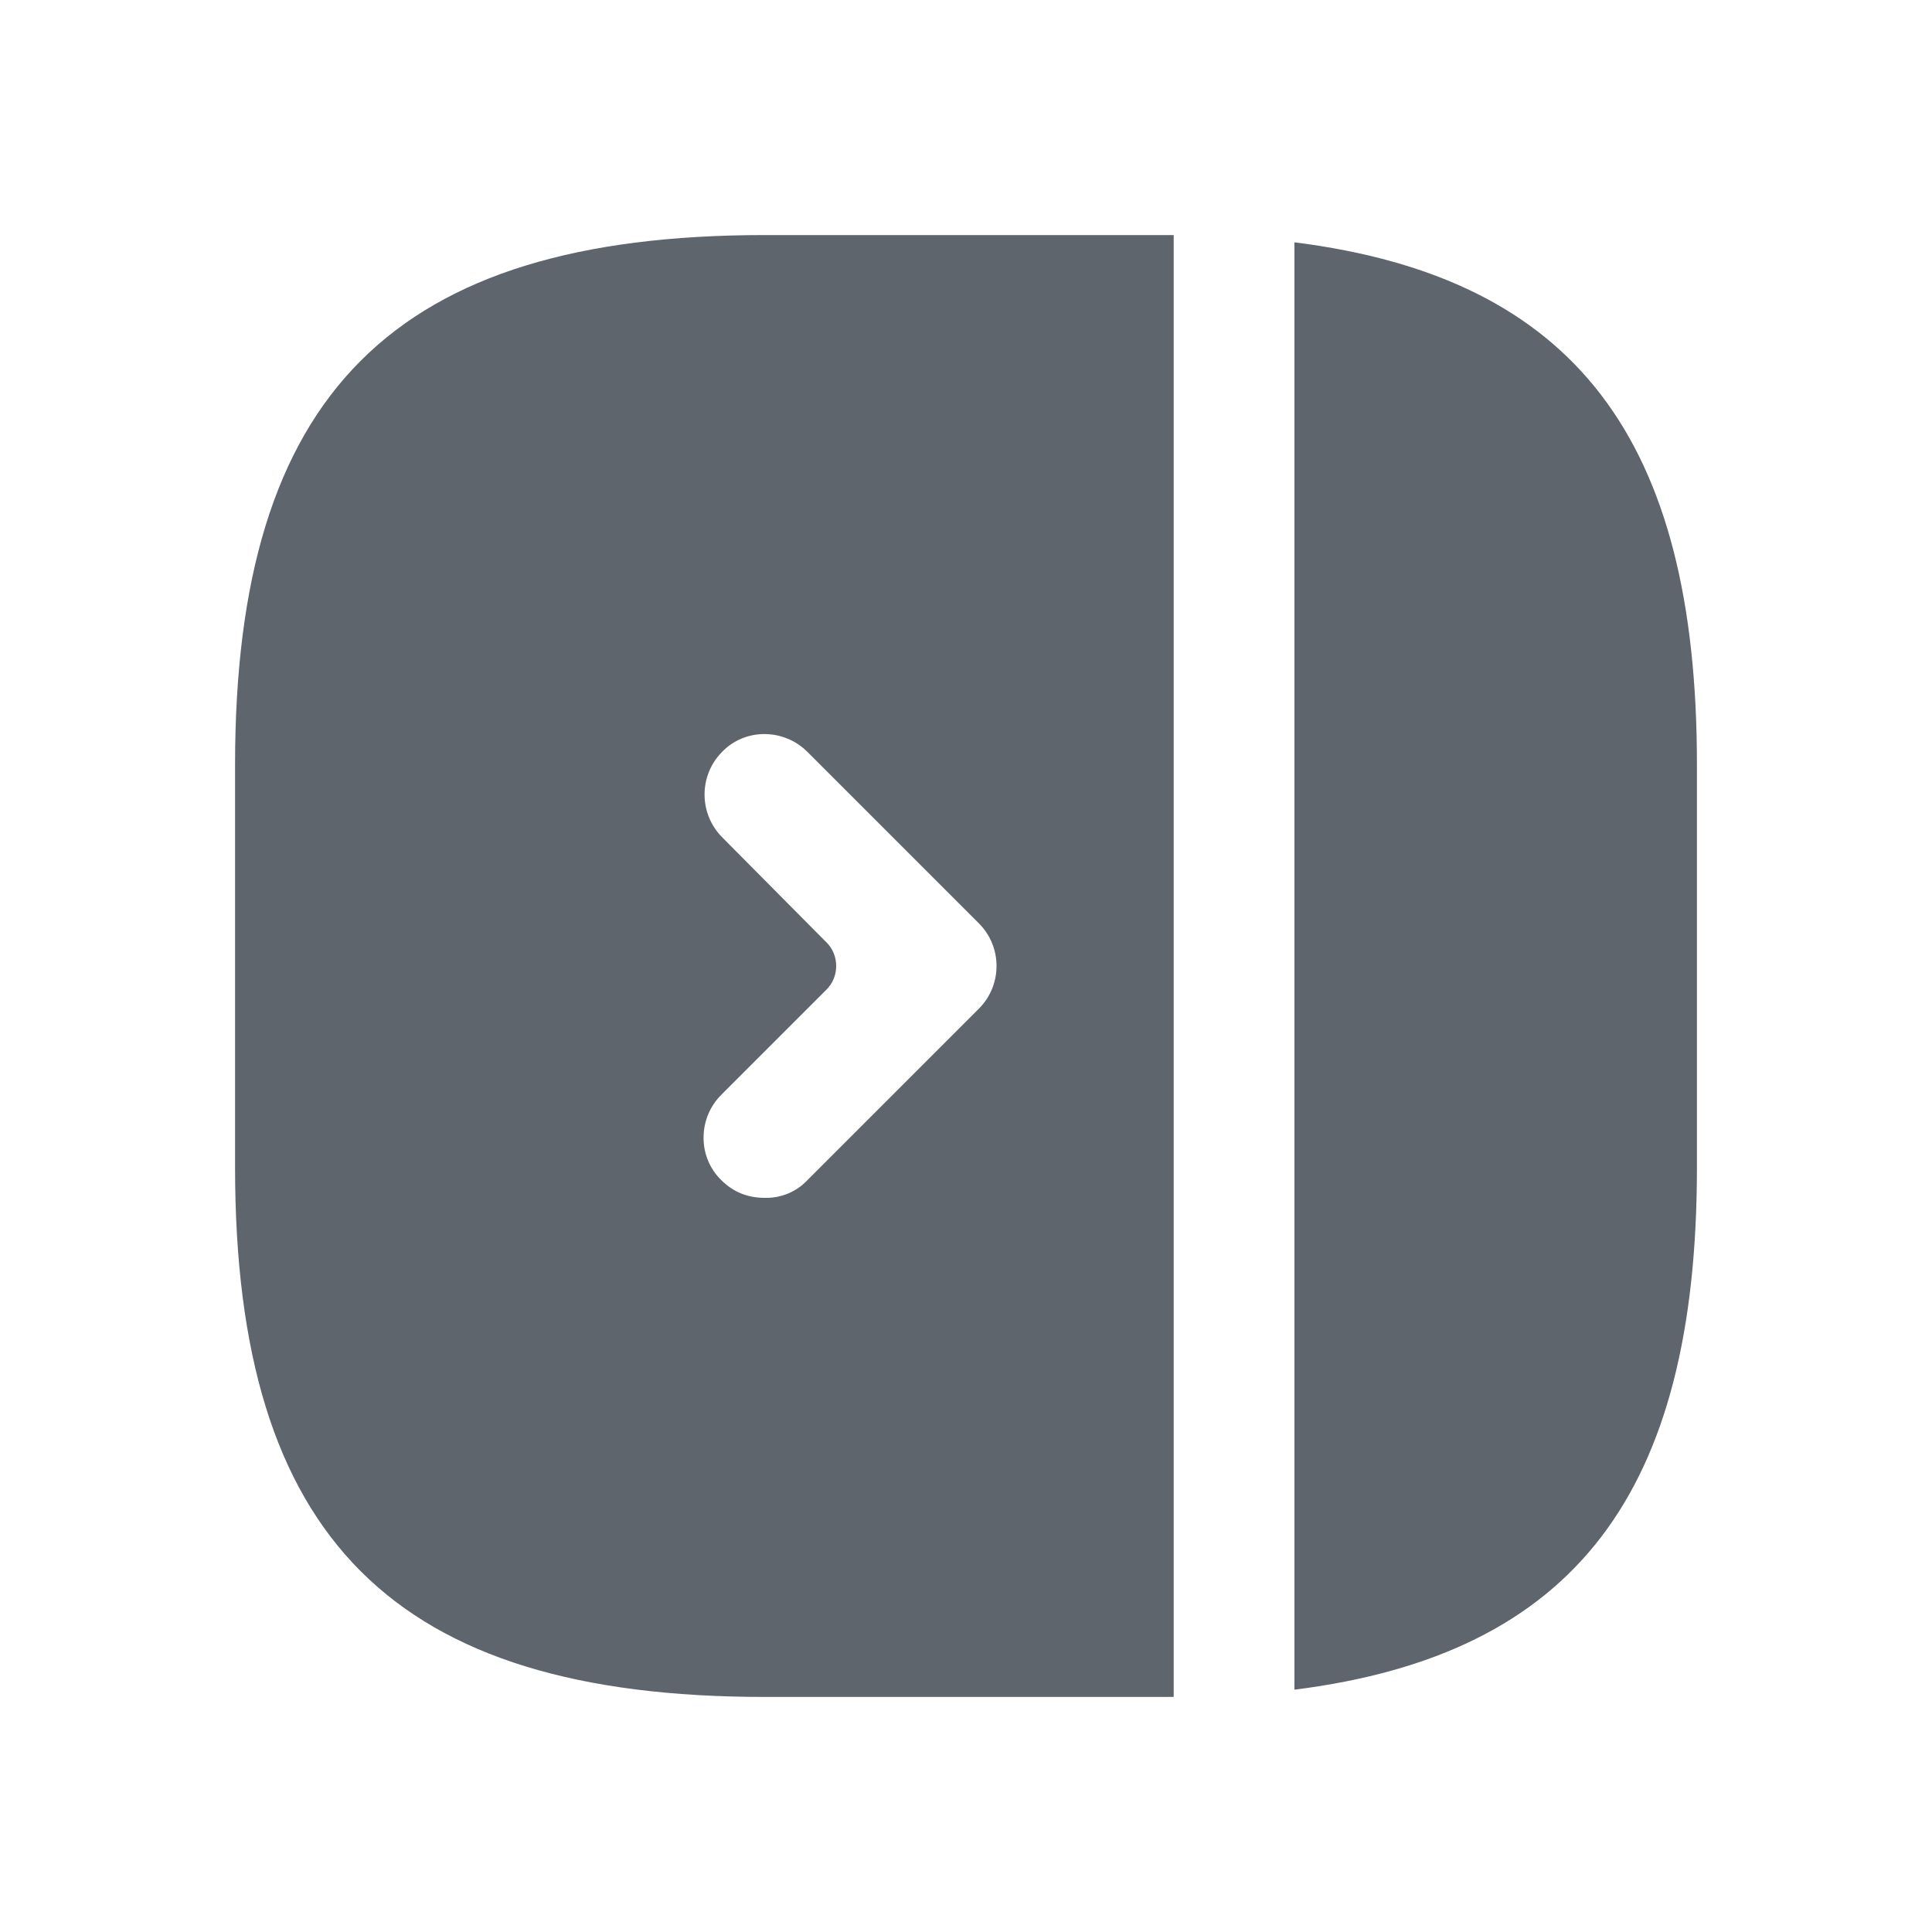
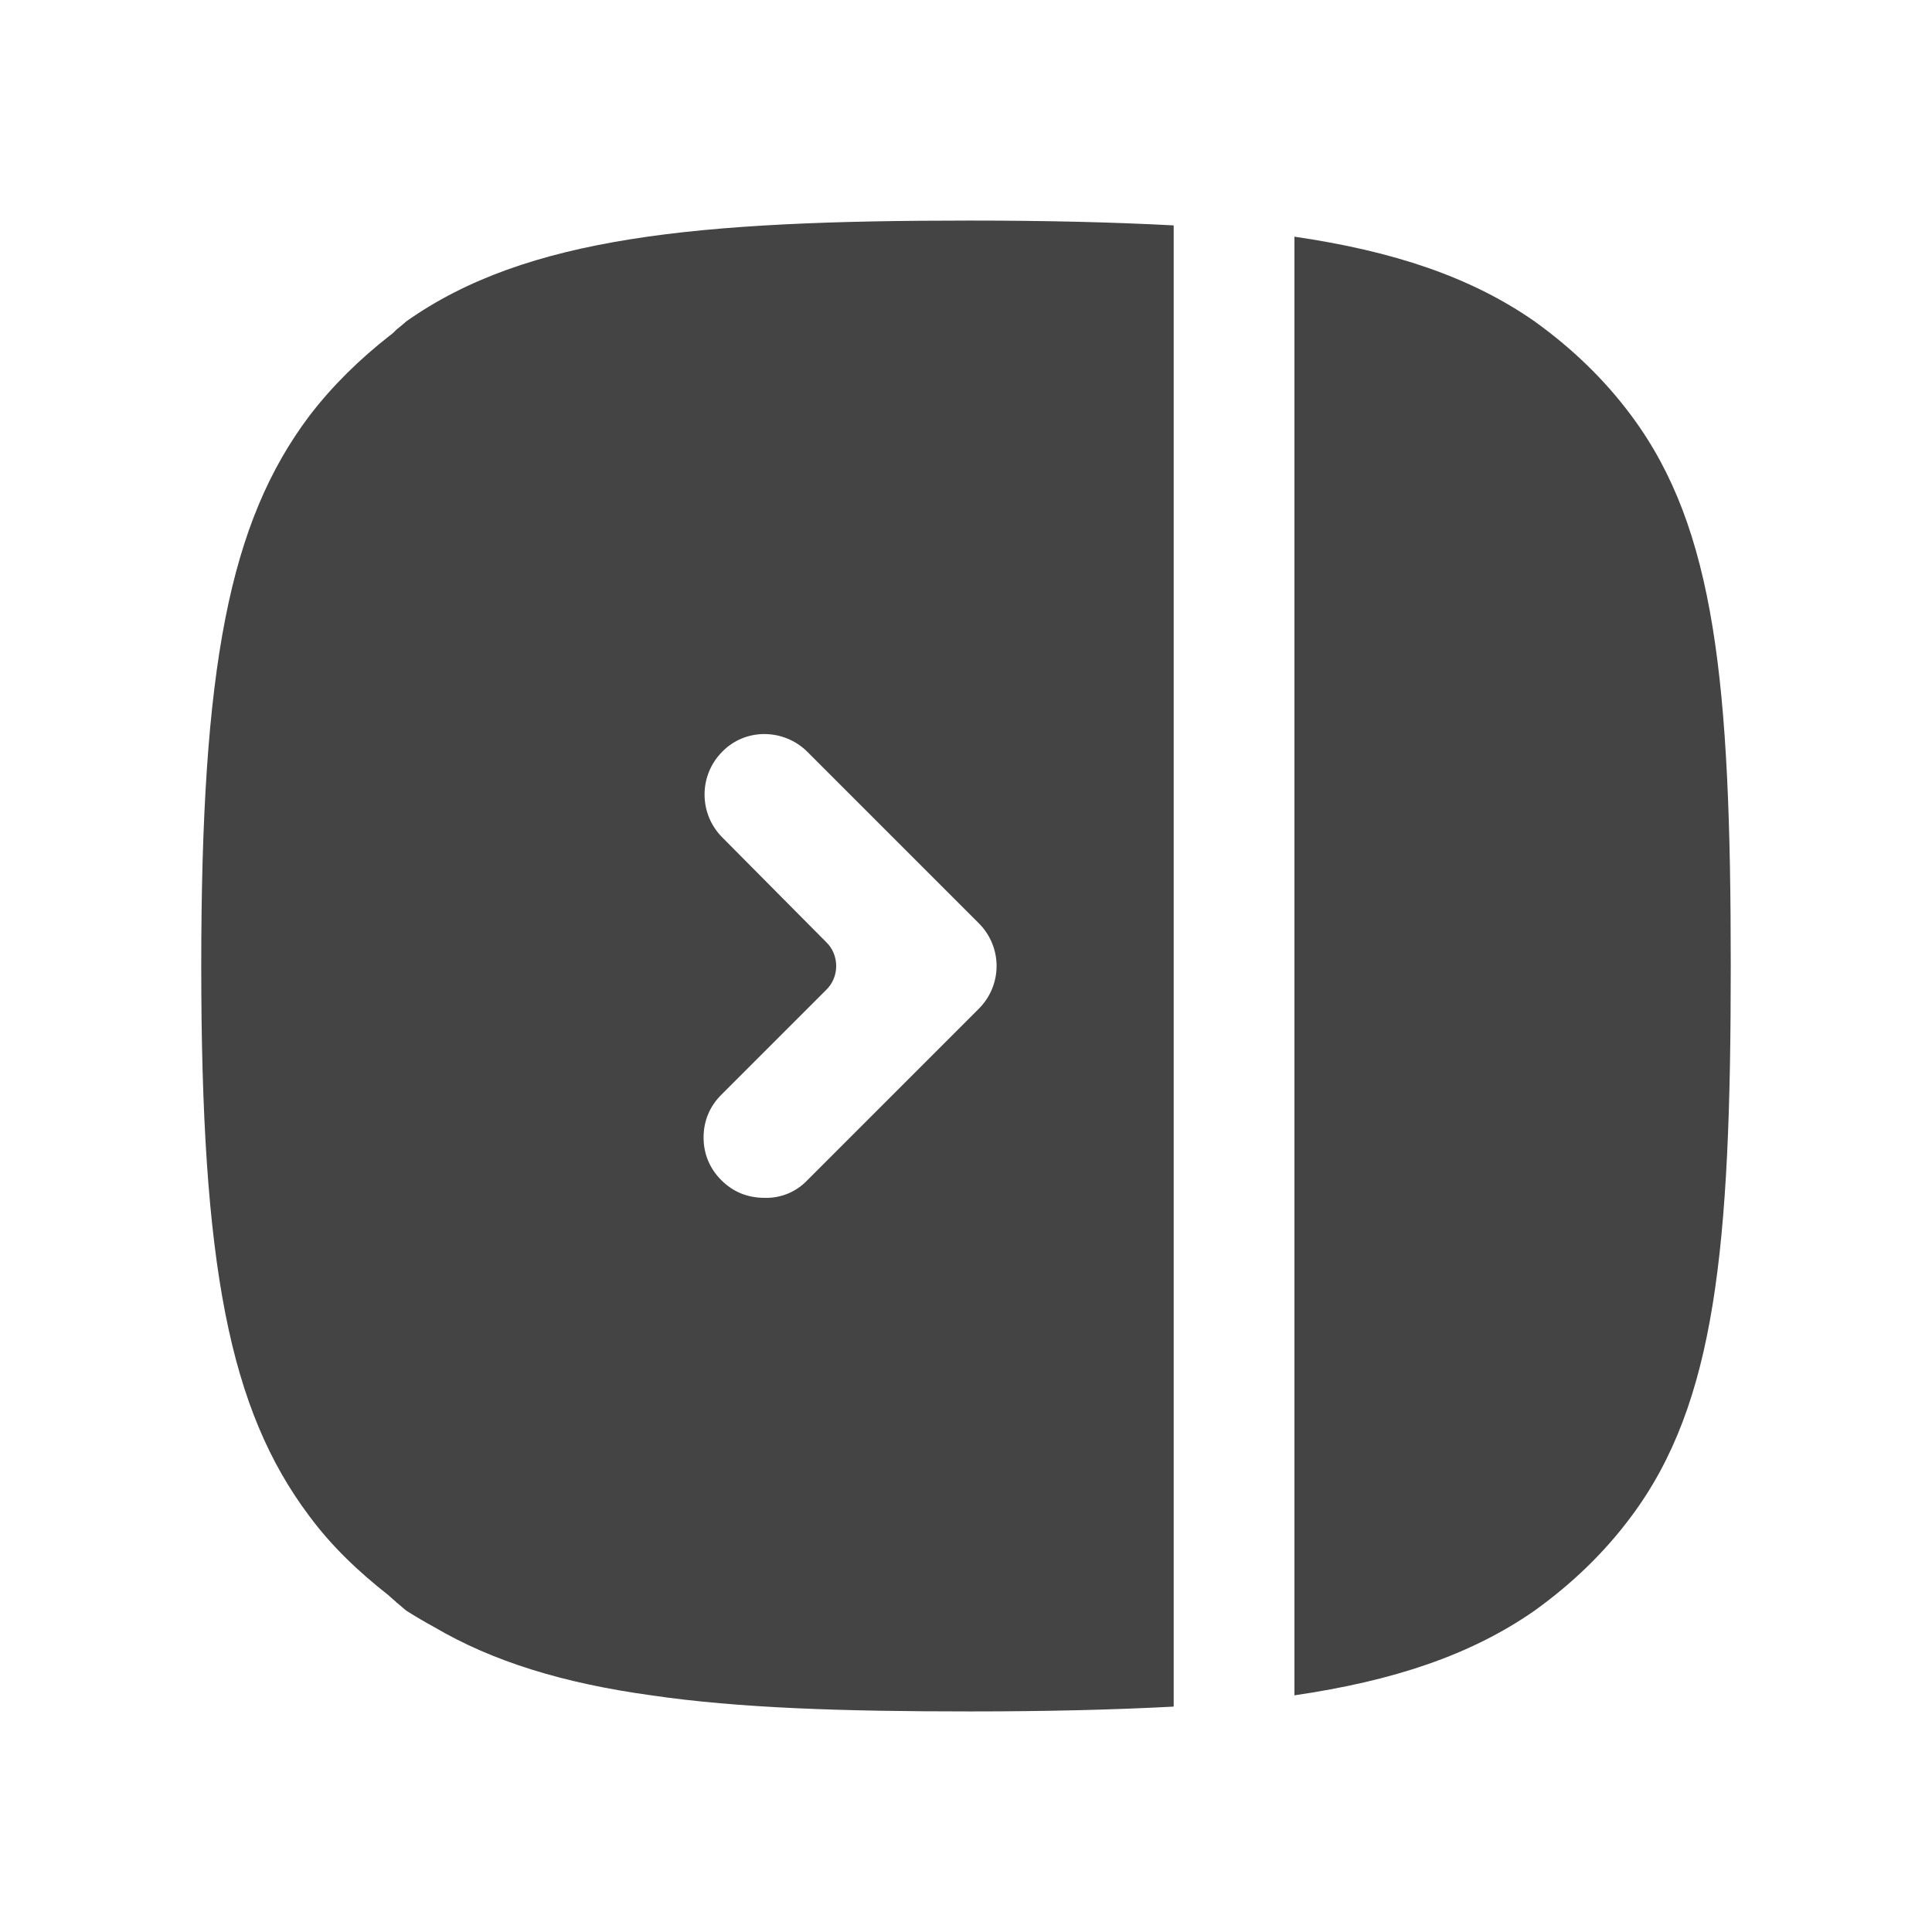
<svg xmlns="http://www.w3.org/2000/svg" viewBox="0 0 24 24">
-   <path fill="#5e656d" d="M16.08 3.01v17.98c3.49-.44 5-2.45 5-6.49v-5c0-4.04-1.51-6.05-5-6.49M2.92 9.5v5c0 4.61 1.97 6.58 6.58 6.58h5.08V2.92H9.5c-4.61 0-6.58 1.97-6.58 6.58m5.82 4.63c0-.2.08-.39.22-.53l1.3-1.3c.17-.16.17-.44 0-.6l-1.29-1.3a.754.754 0 0 1 0-1.06c.29-.3.77-.29 1.06 0l2.13 2.13a.75.75 0 0 1 0 1.06l-2.13 2.13a.7.7 0 0 1-.53.22c-.21 0-.39-.07-.54-.22a.73.73 0 0 1-.22-.53" />
+   <path fill="#444" d="M20.27 5.17c-.34-.46-.75-.85-1.21-1.18-.79-.55-1.75-.87-2.98-1.05v18.12c1.23-.18 2.19-.5 2.98-1.05.46-.33.87-.72 1.21-1.18 1.04-1.4 1.23-3.32 1.23-6.83s-.19-5.43-1.23-6.83M5.05 3.99s-.08.07-.12.1c-.03.03-.06.06-.09.08-.37.29-.71.62-1 1C2.85 6.49 2.5 8.28 2.5 12s.35 5.51 1.34 6.83c.28.38.62.7.99.99.03.03.07.06.1.09.04.03.08.07.12.1.11.07.23.14.34.2.73.43 1.61.7 2.7.85 1.09.16 2.39.2 3.96.2.94 0 1.78-.02 2.53-.06V2.8c-.75-.04-1.59-.06-2.53-.06-3.39 0-5.51.2-7 1.25M12.38 12c0 .2-.08.39-.22.53l-2.13 2.13a.7.7 0 0 1-.53.22c-.21 0-.39-.07-.54-.22-.14-.14-.22-.32-.22-.53s.08-.39.22-.53l1.3-1.3c.17-.16.17-.44 0-.6l-1.29-1.3a.754.754 0 0 1 0-1.06c.29-.3.77-.29 1.06 0l2.13 2.13c.14.14.22.33.22.53" />
</svg>
